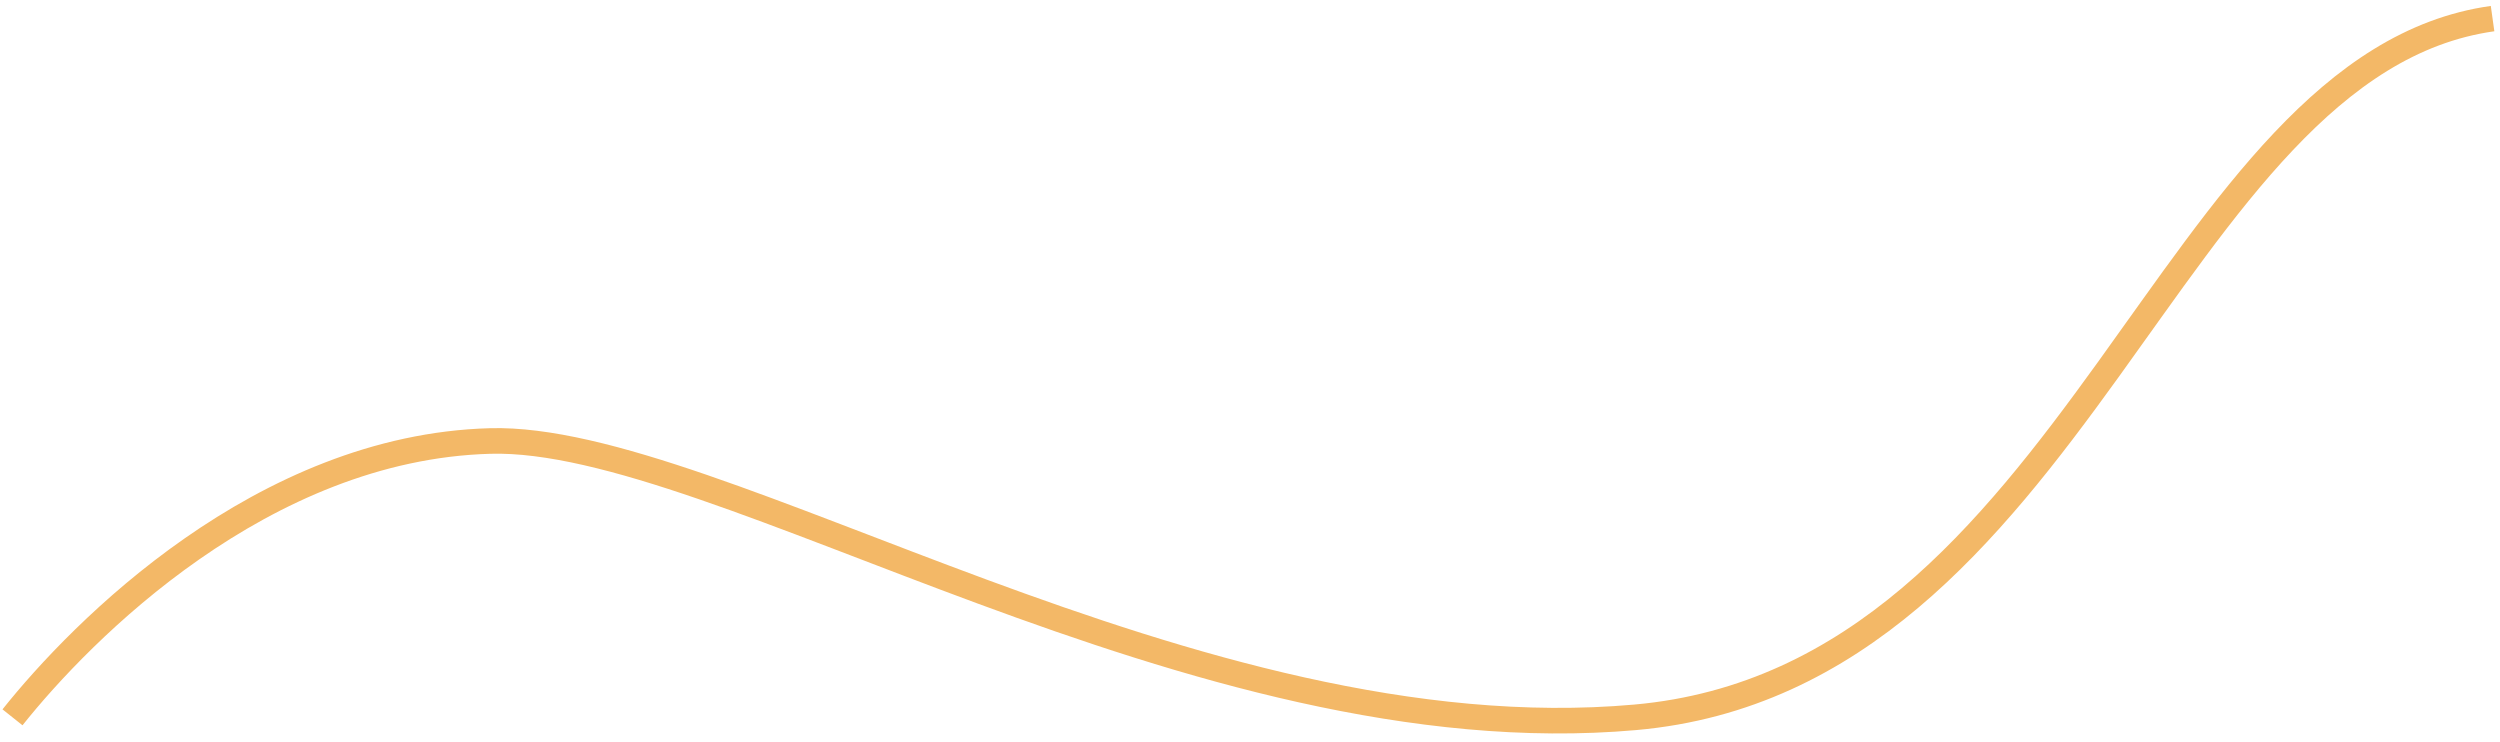
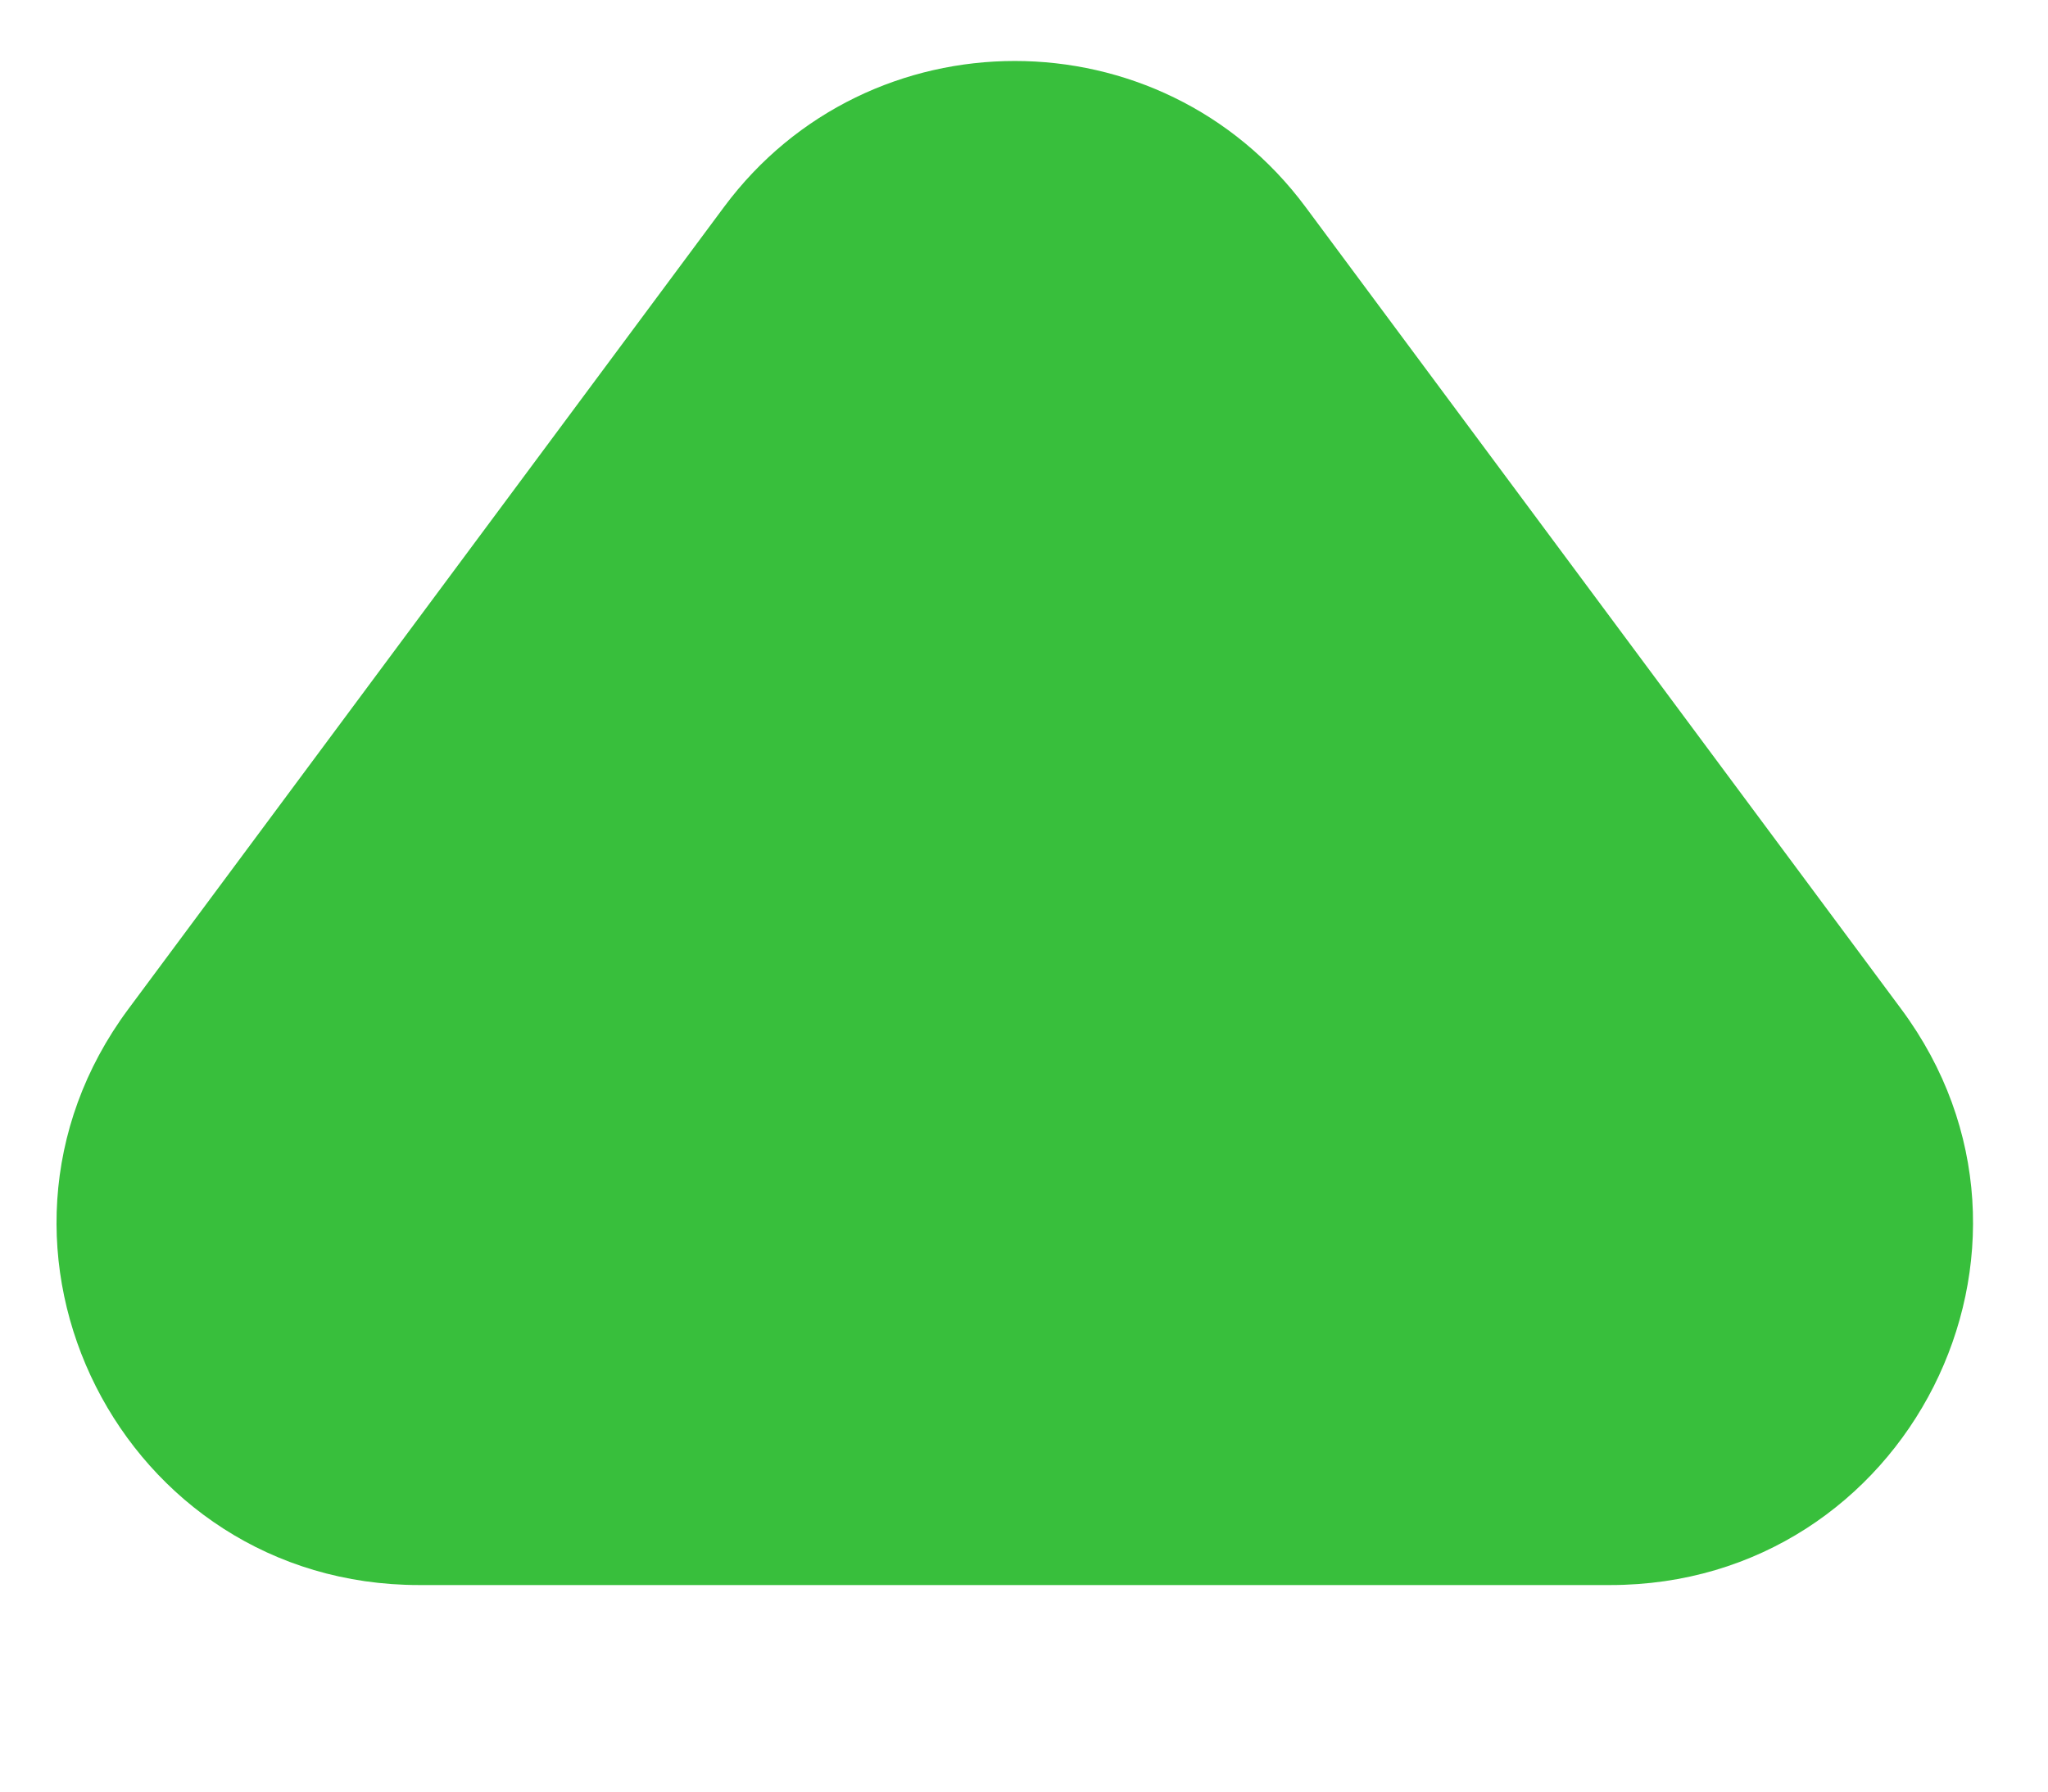
- <svg xmlns="http://www.w3.org/2000/svg" width="199" height="59" viewBox="0 0 199 59" fill="none">
-   <path d="M0.995 57.099C6.519 50.166 20.897 35.604 39.018 35.103C57.139 34.602 94.954 60.239 130.167 57.099C165.379 53.96 172.509 5.103 198.409 1.481" stroke="#F3B867" stroke-width="2.036" />
+ <svg xmlns="http://www.w3.org/2000/svg" width="8" height="7" viewBox="0 0 8 7" fill="none">
+   <path d="M2.828 0.809C3.393 0.048 4.535 0.048 5.1 0.809L7.427 3.943C8.118 4.874 7.452 6.193 6.29 6.193H1.637C0.476 6.193 -0.19 4.874 0.501 3.943L2.828 0.809Z" fill="#38BF3C" />
</svg>
